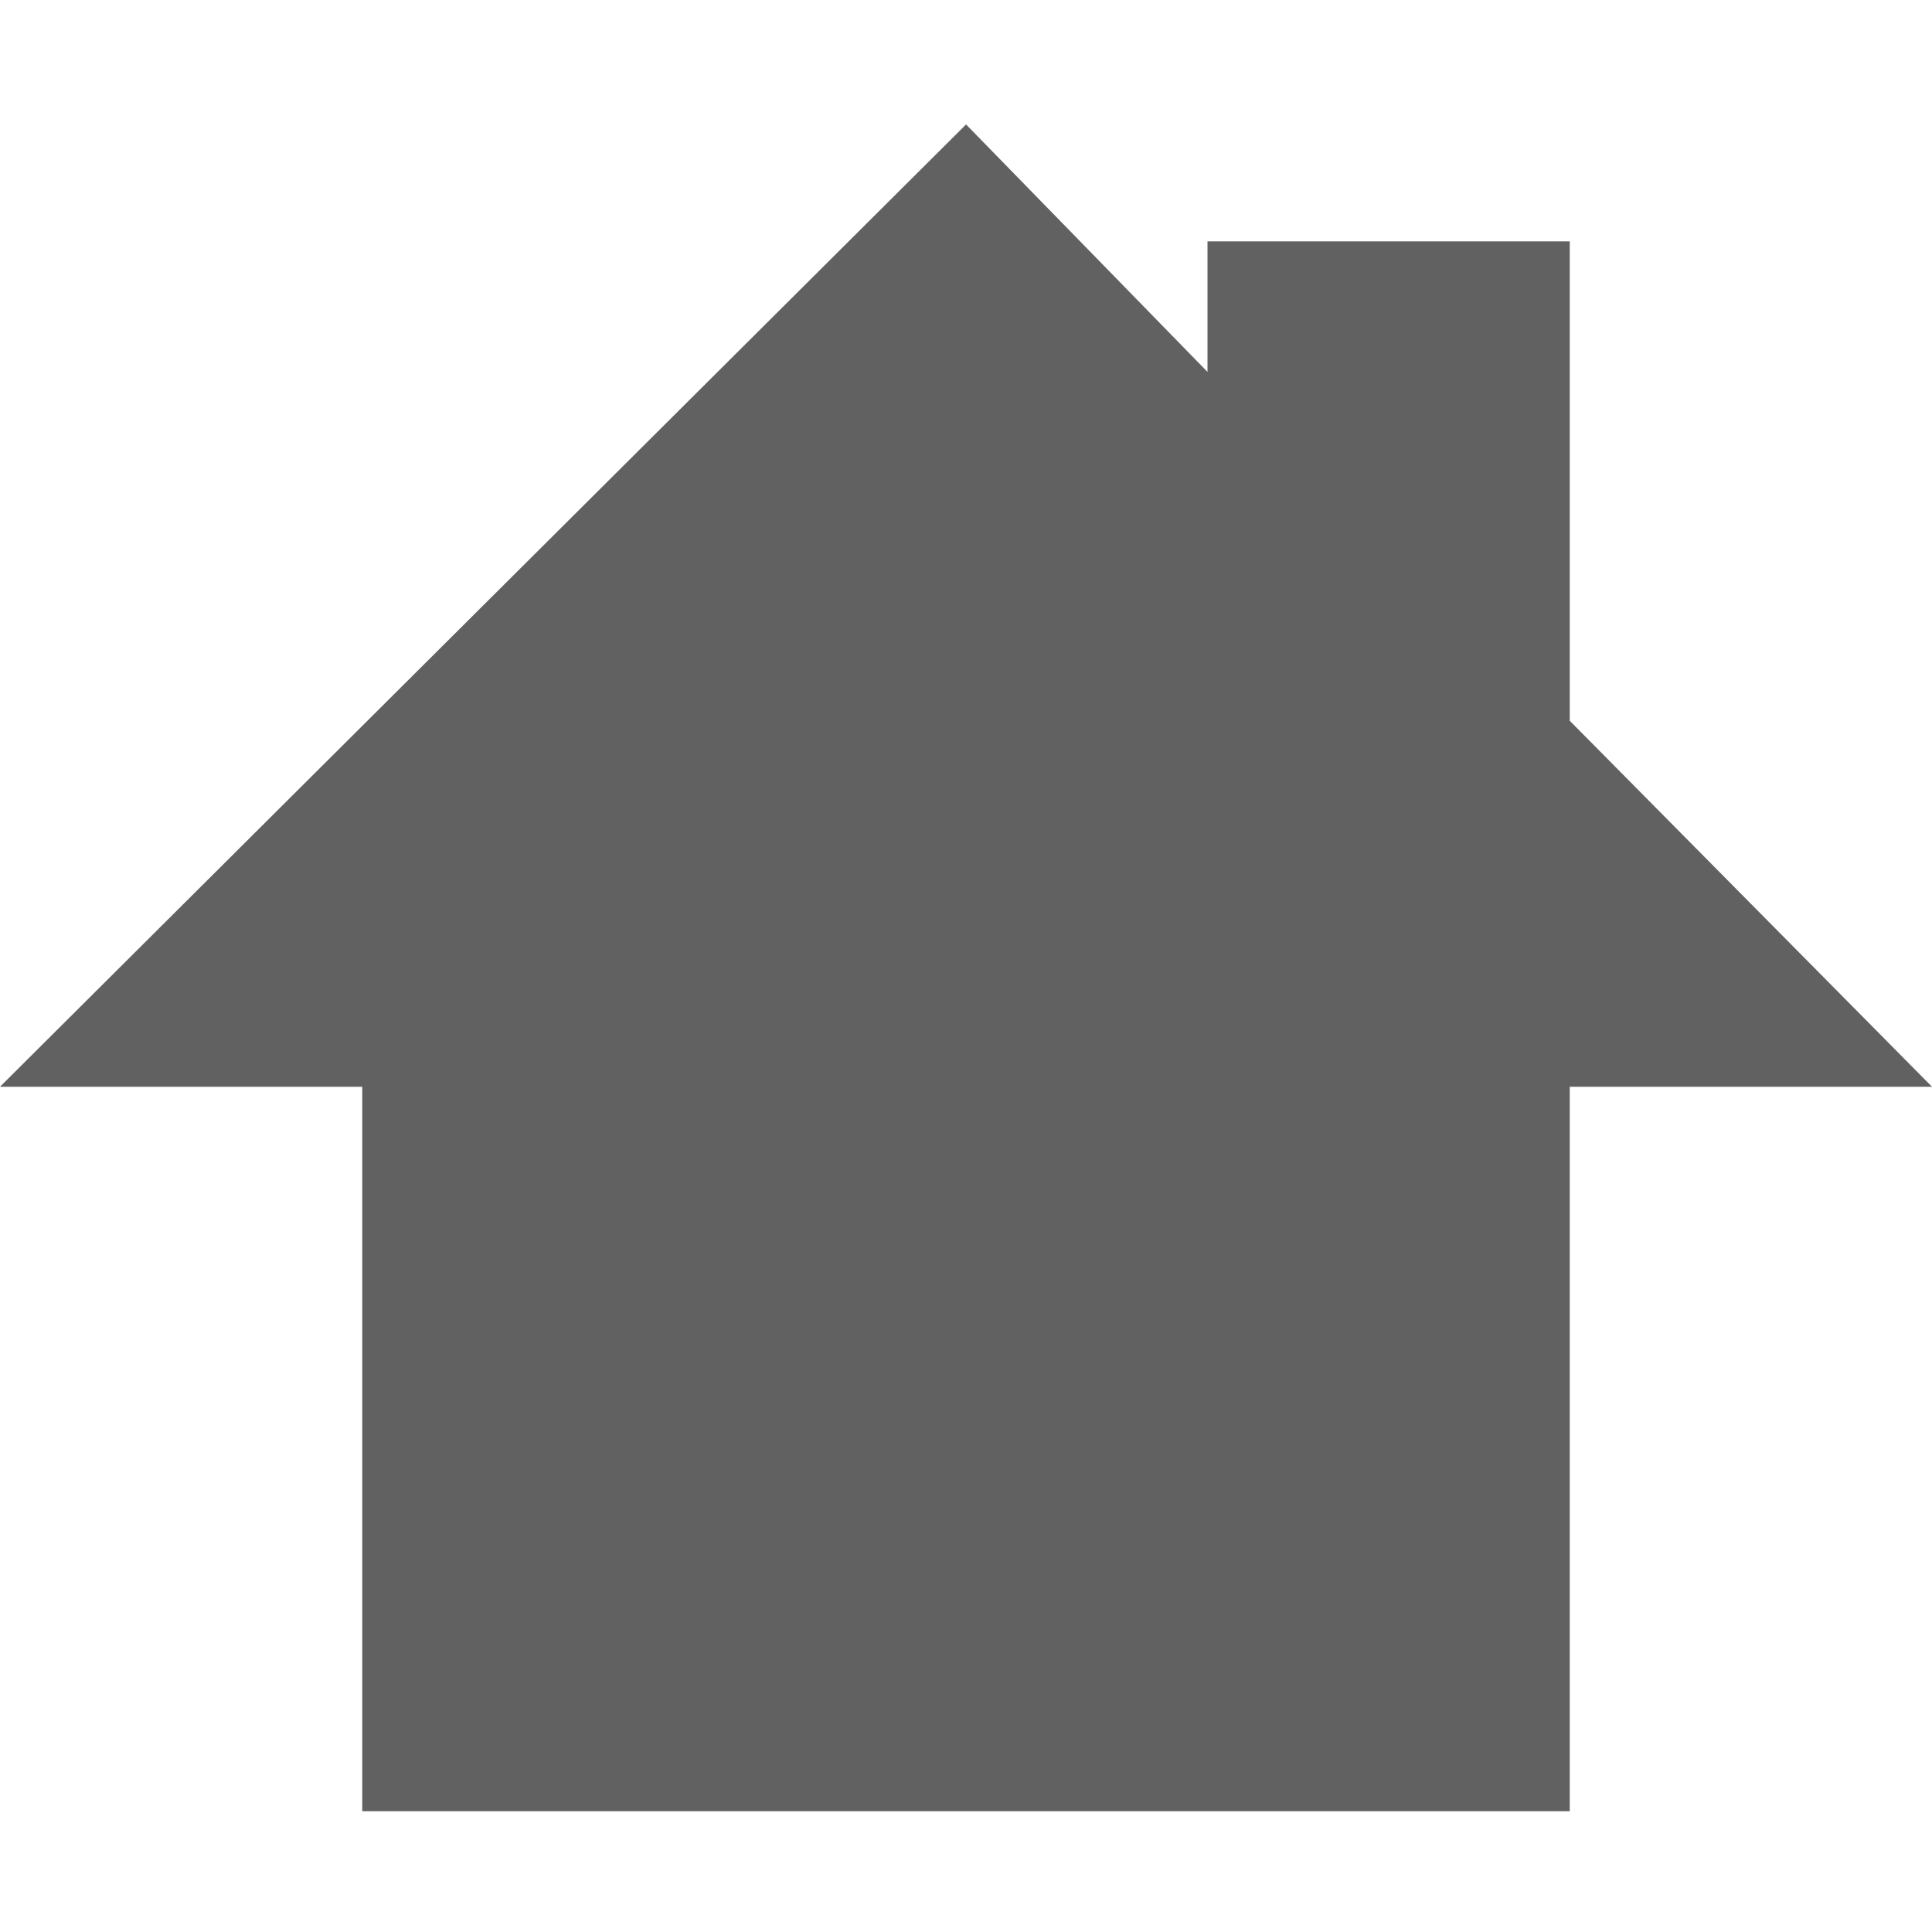
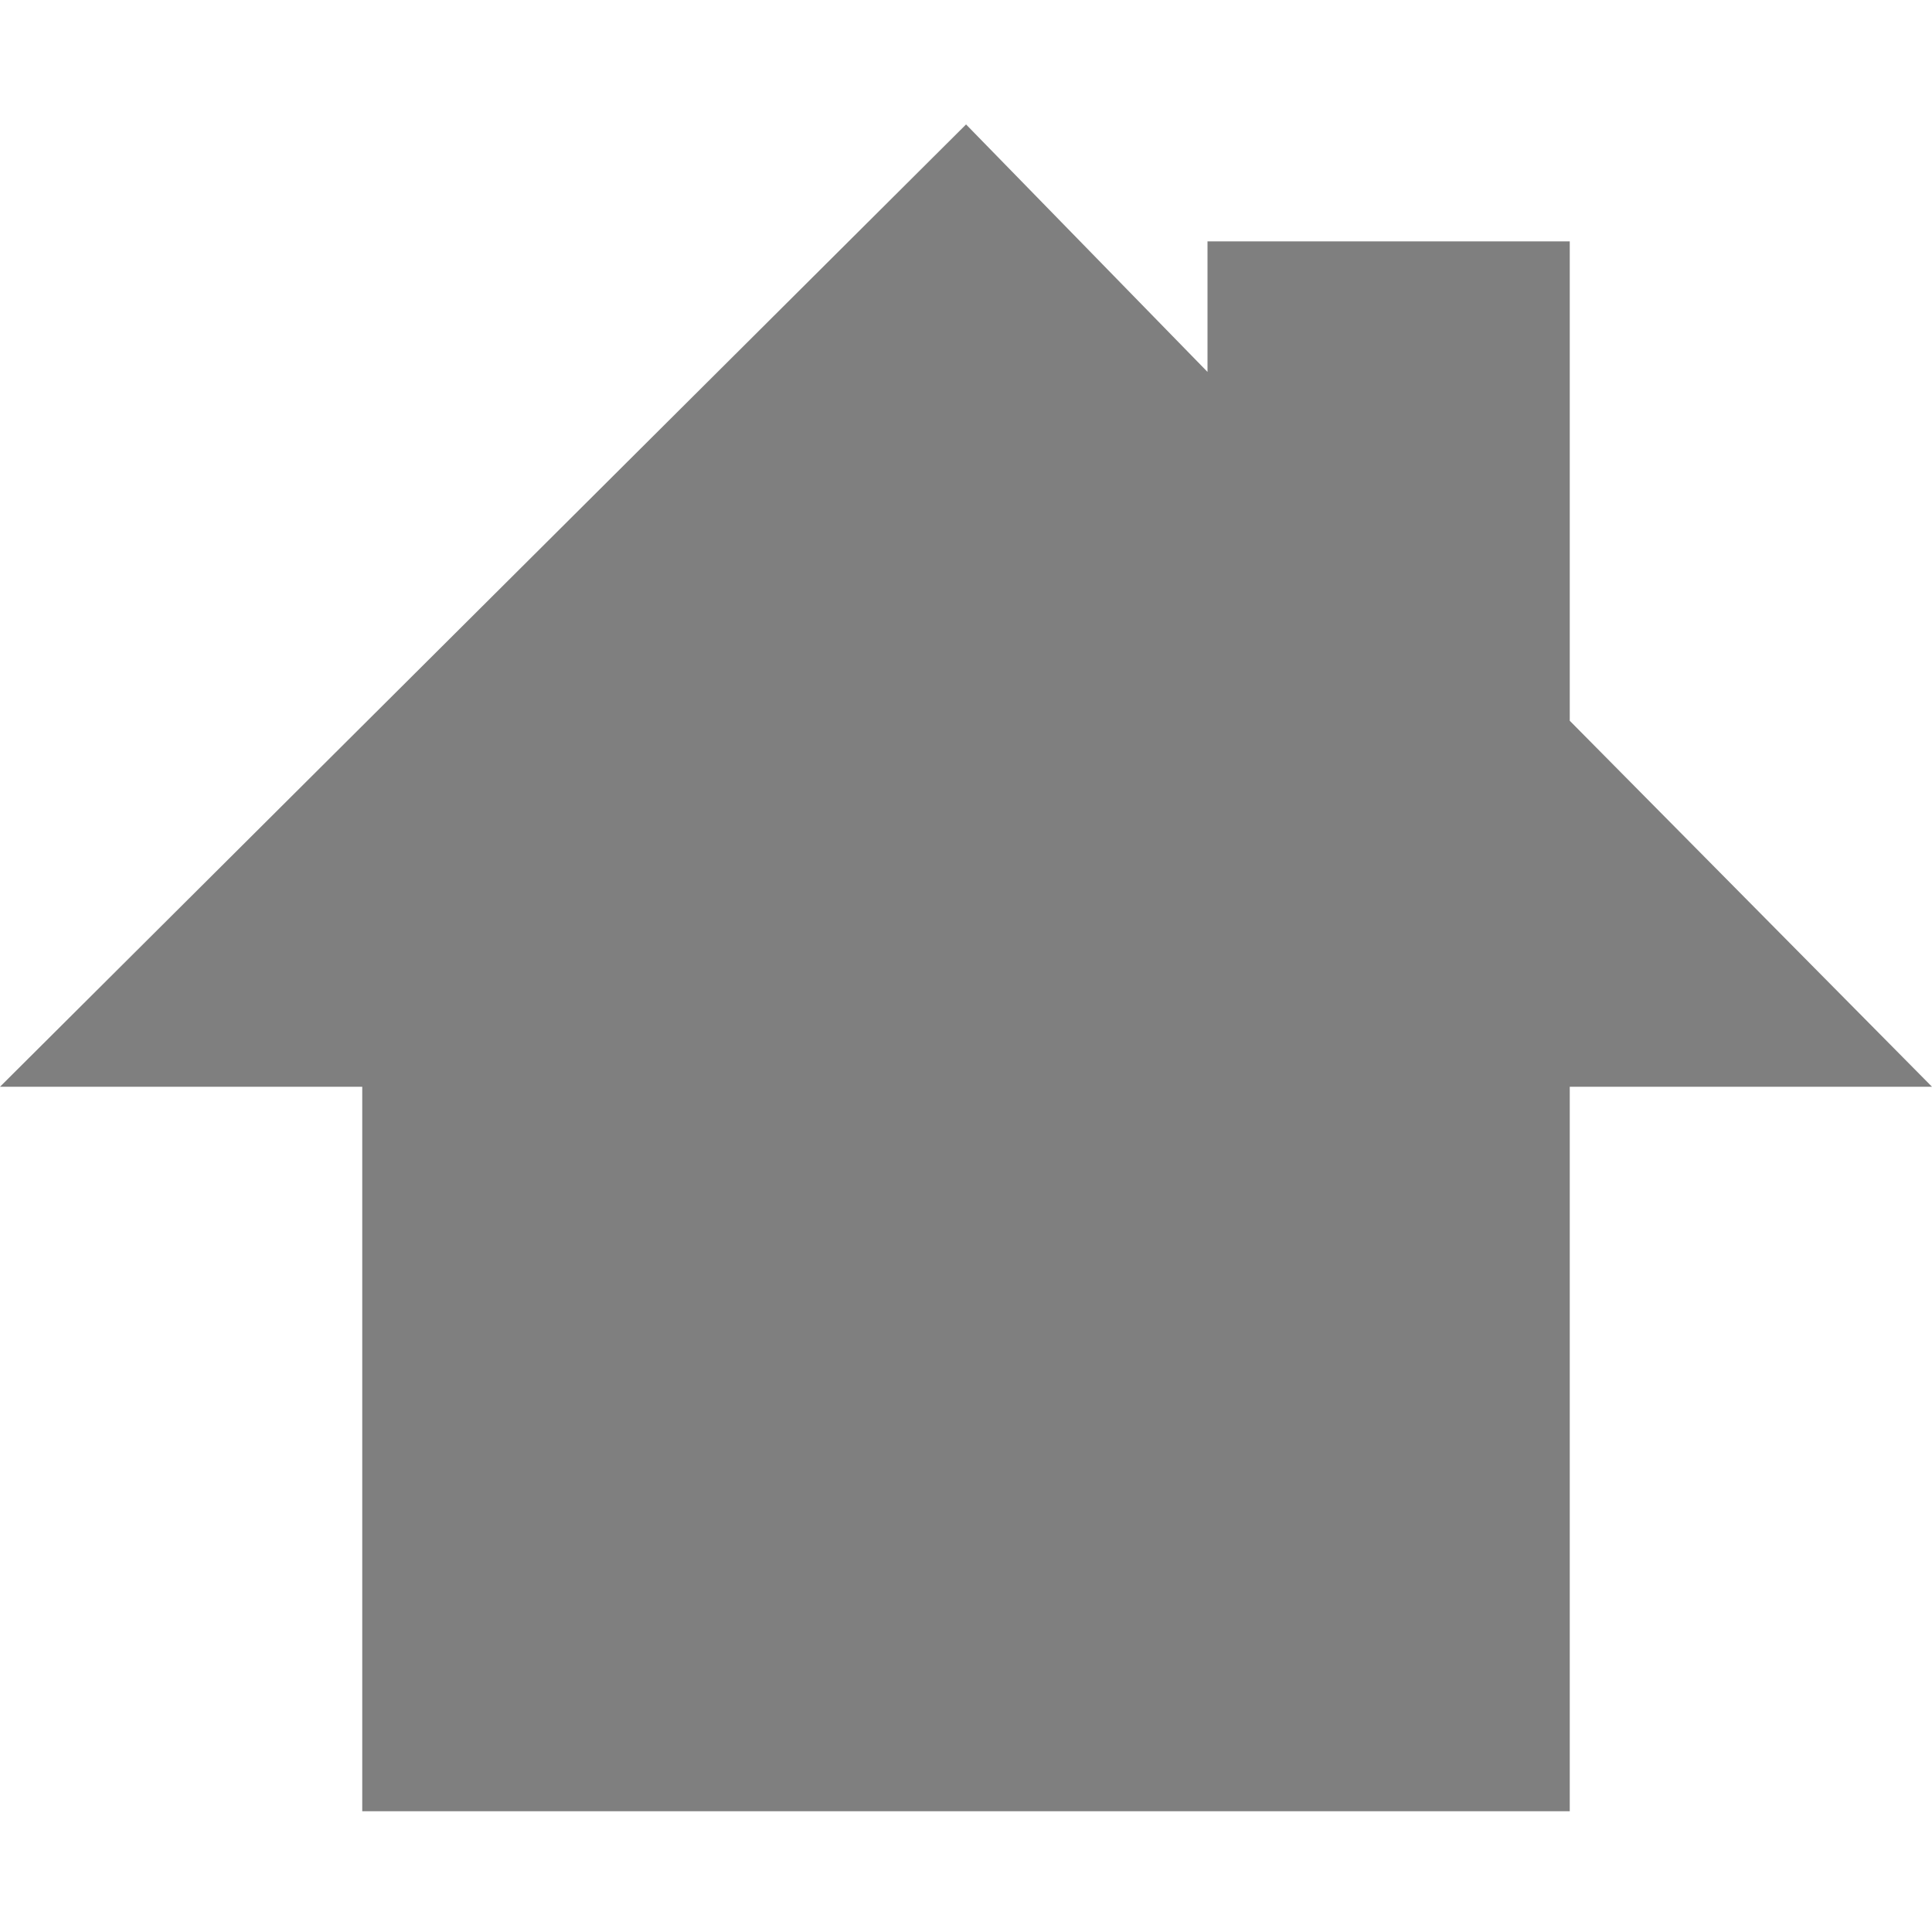
<svg xmlns="http://www.w3.org/2000/svg" height="16" width="16" version="1.0">
  <rect style="color:#000000" fill-opacity="0" height="97.986" width="163.31" y="-32.993" x="-62.897" />
-   <path opacity=".7" fill="#1e1e1e" d="m8 1.031-8 7.969h3v6h10v-6h3l-3-3.031v-3.97h-3v1.081l-2-2.05z" fill-rule="evenodd" />
+   <path opacity=".5" d="m8 1.031-8 7.969h3v6h10v-6h3l-3-3.031v-3.97h-3v1.081l-2-2.05z" fill-rule="evenodd" />
</svg>
